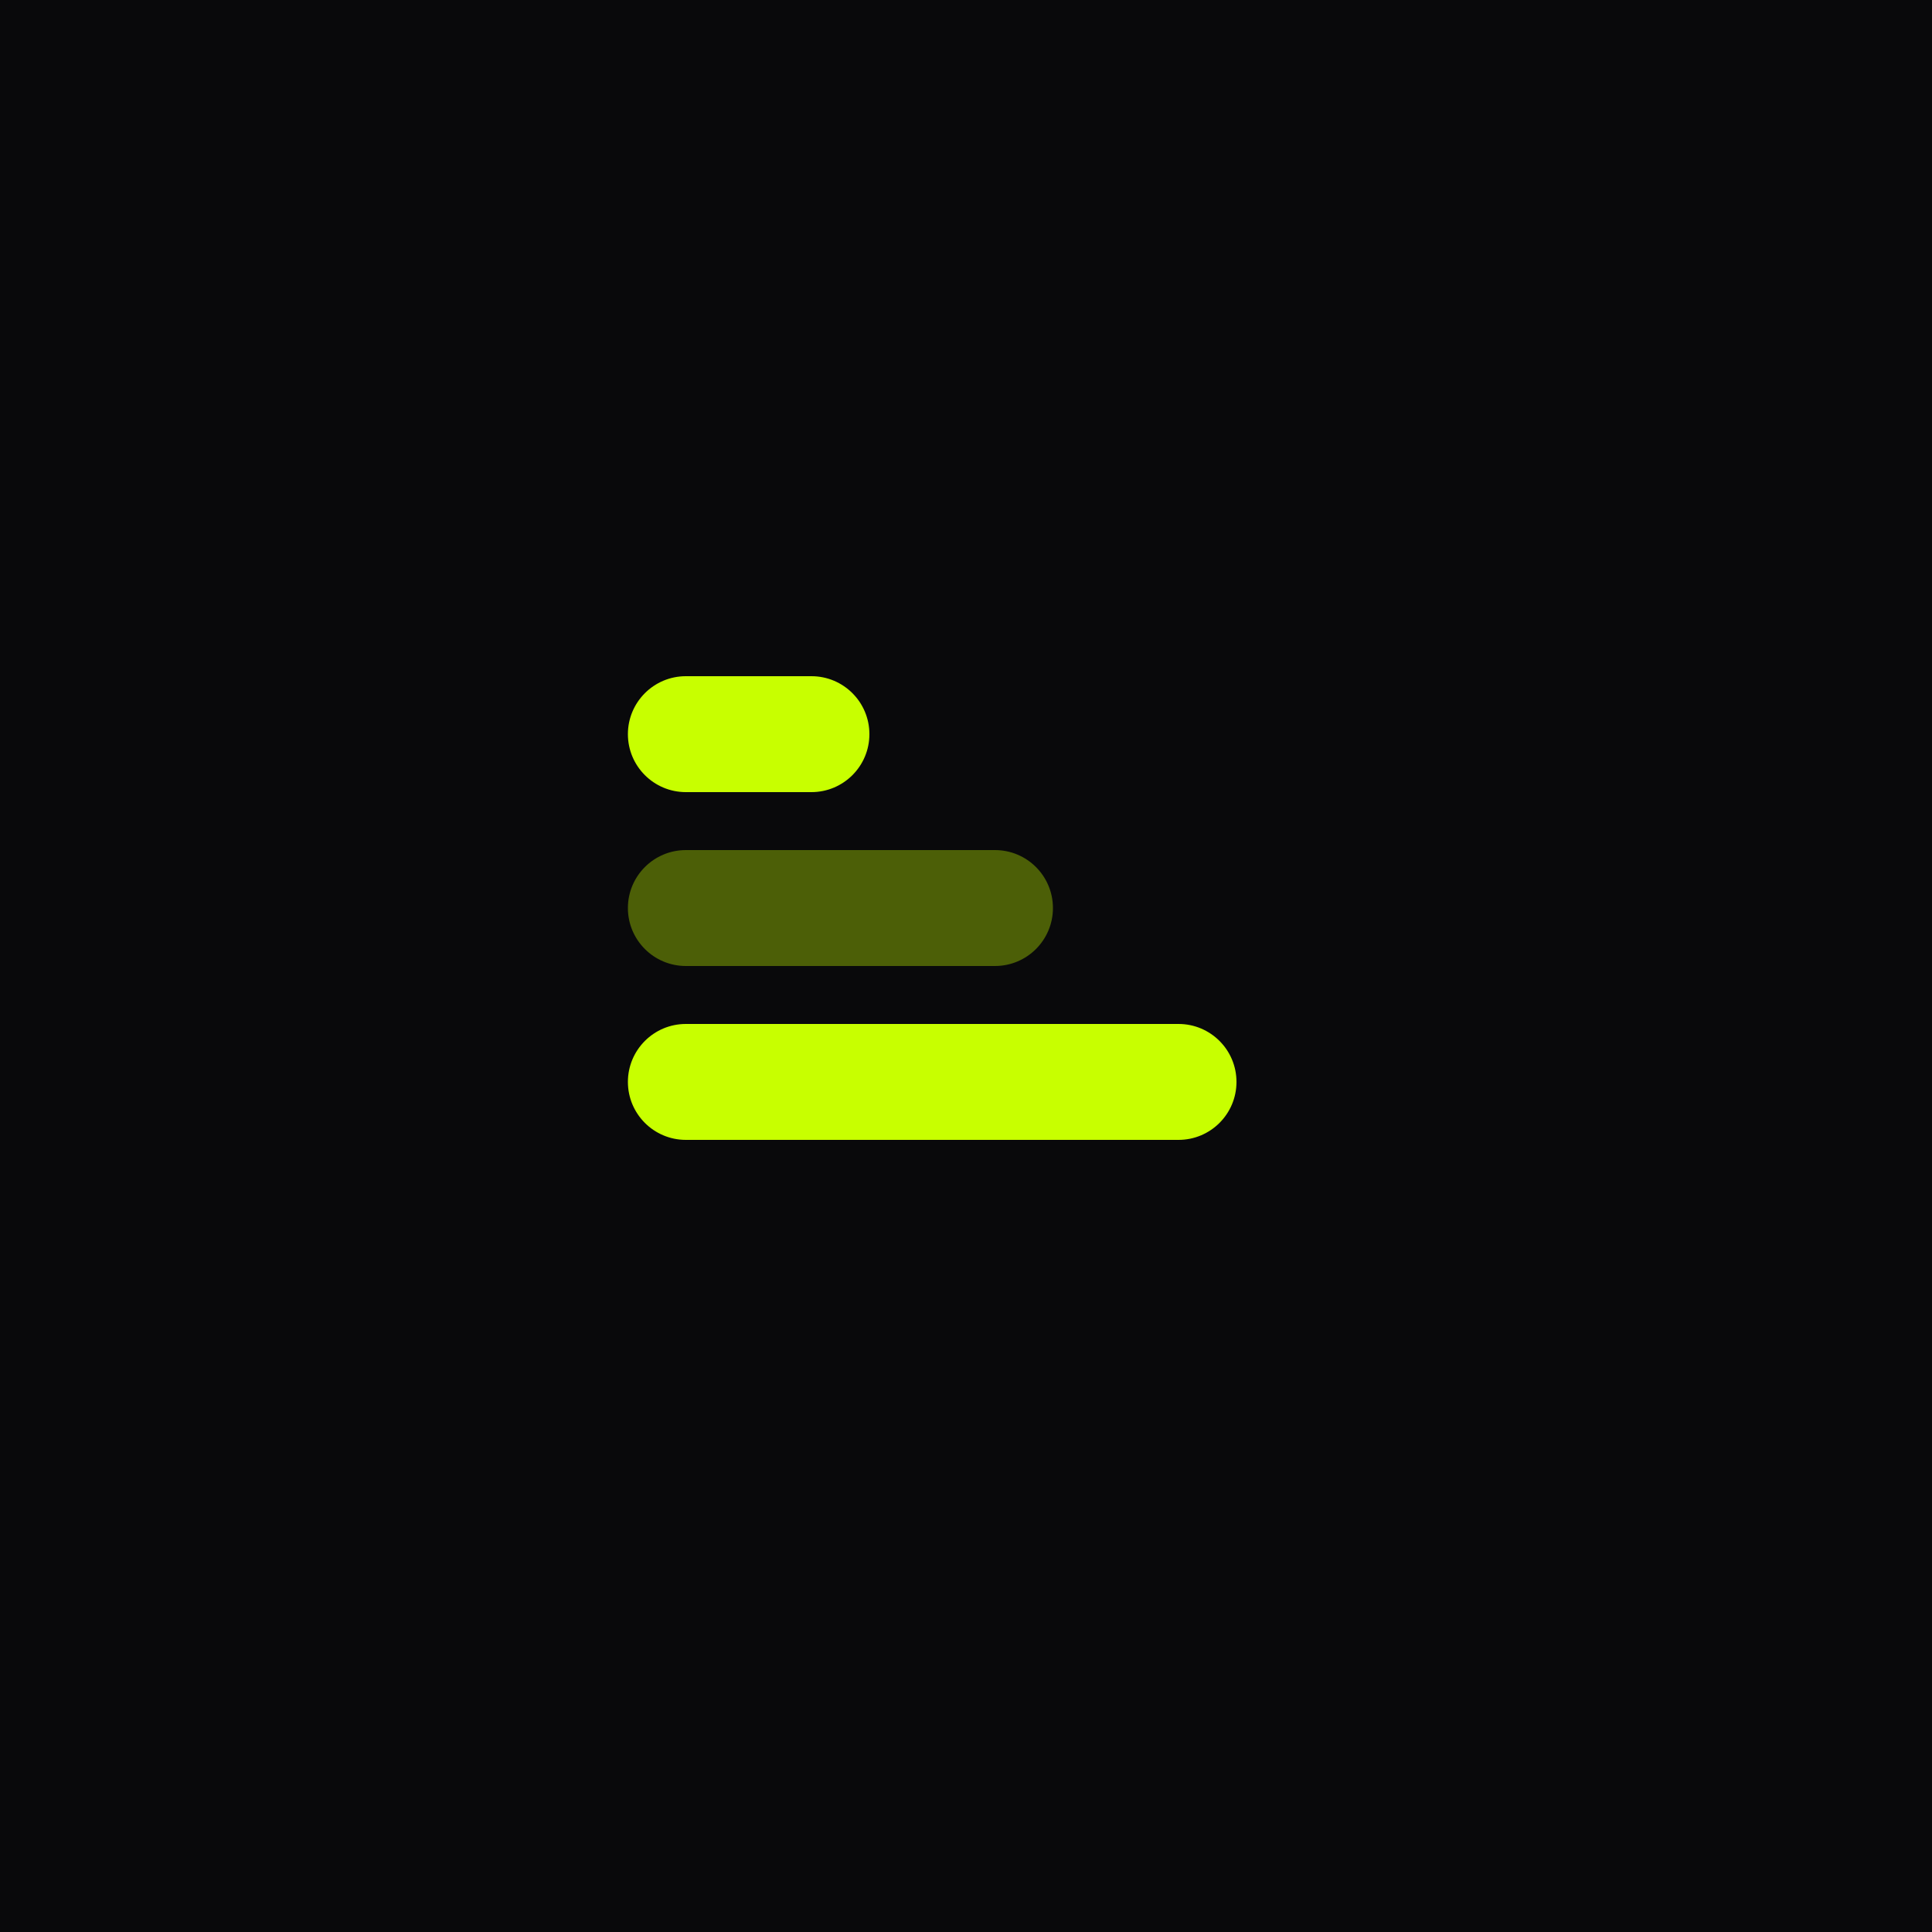
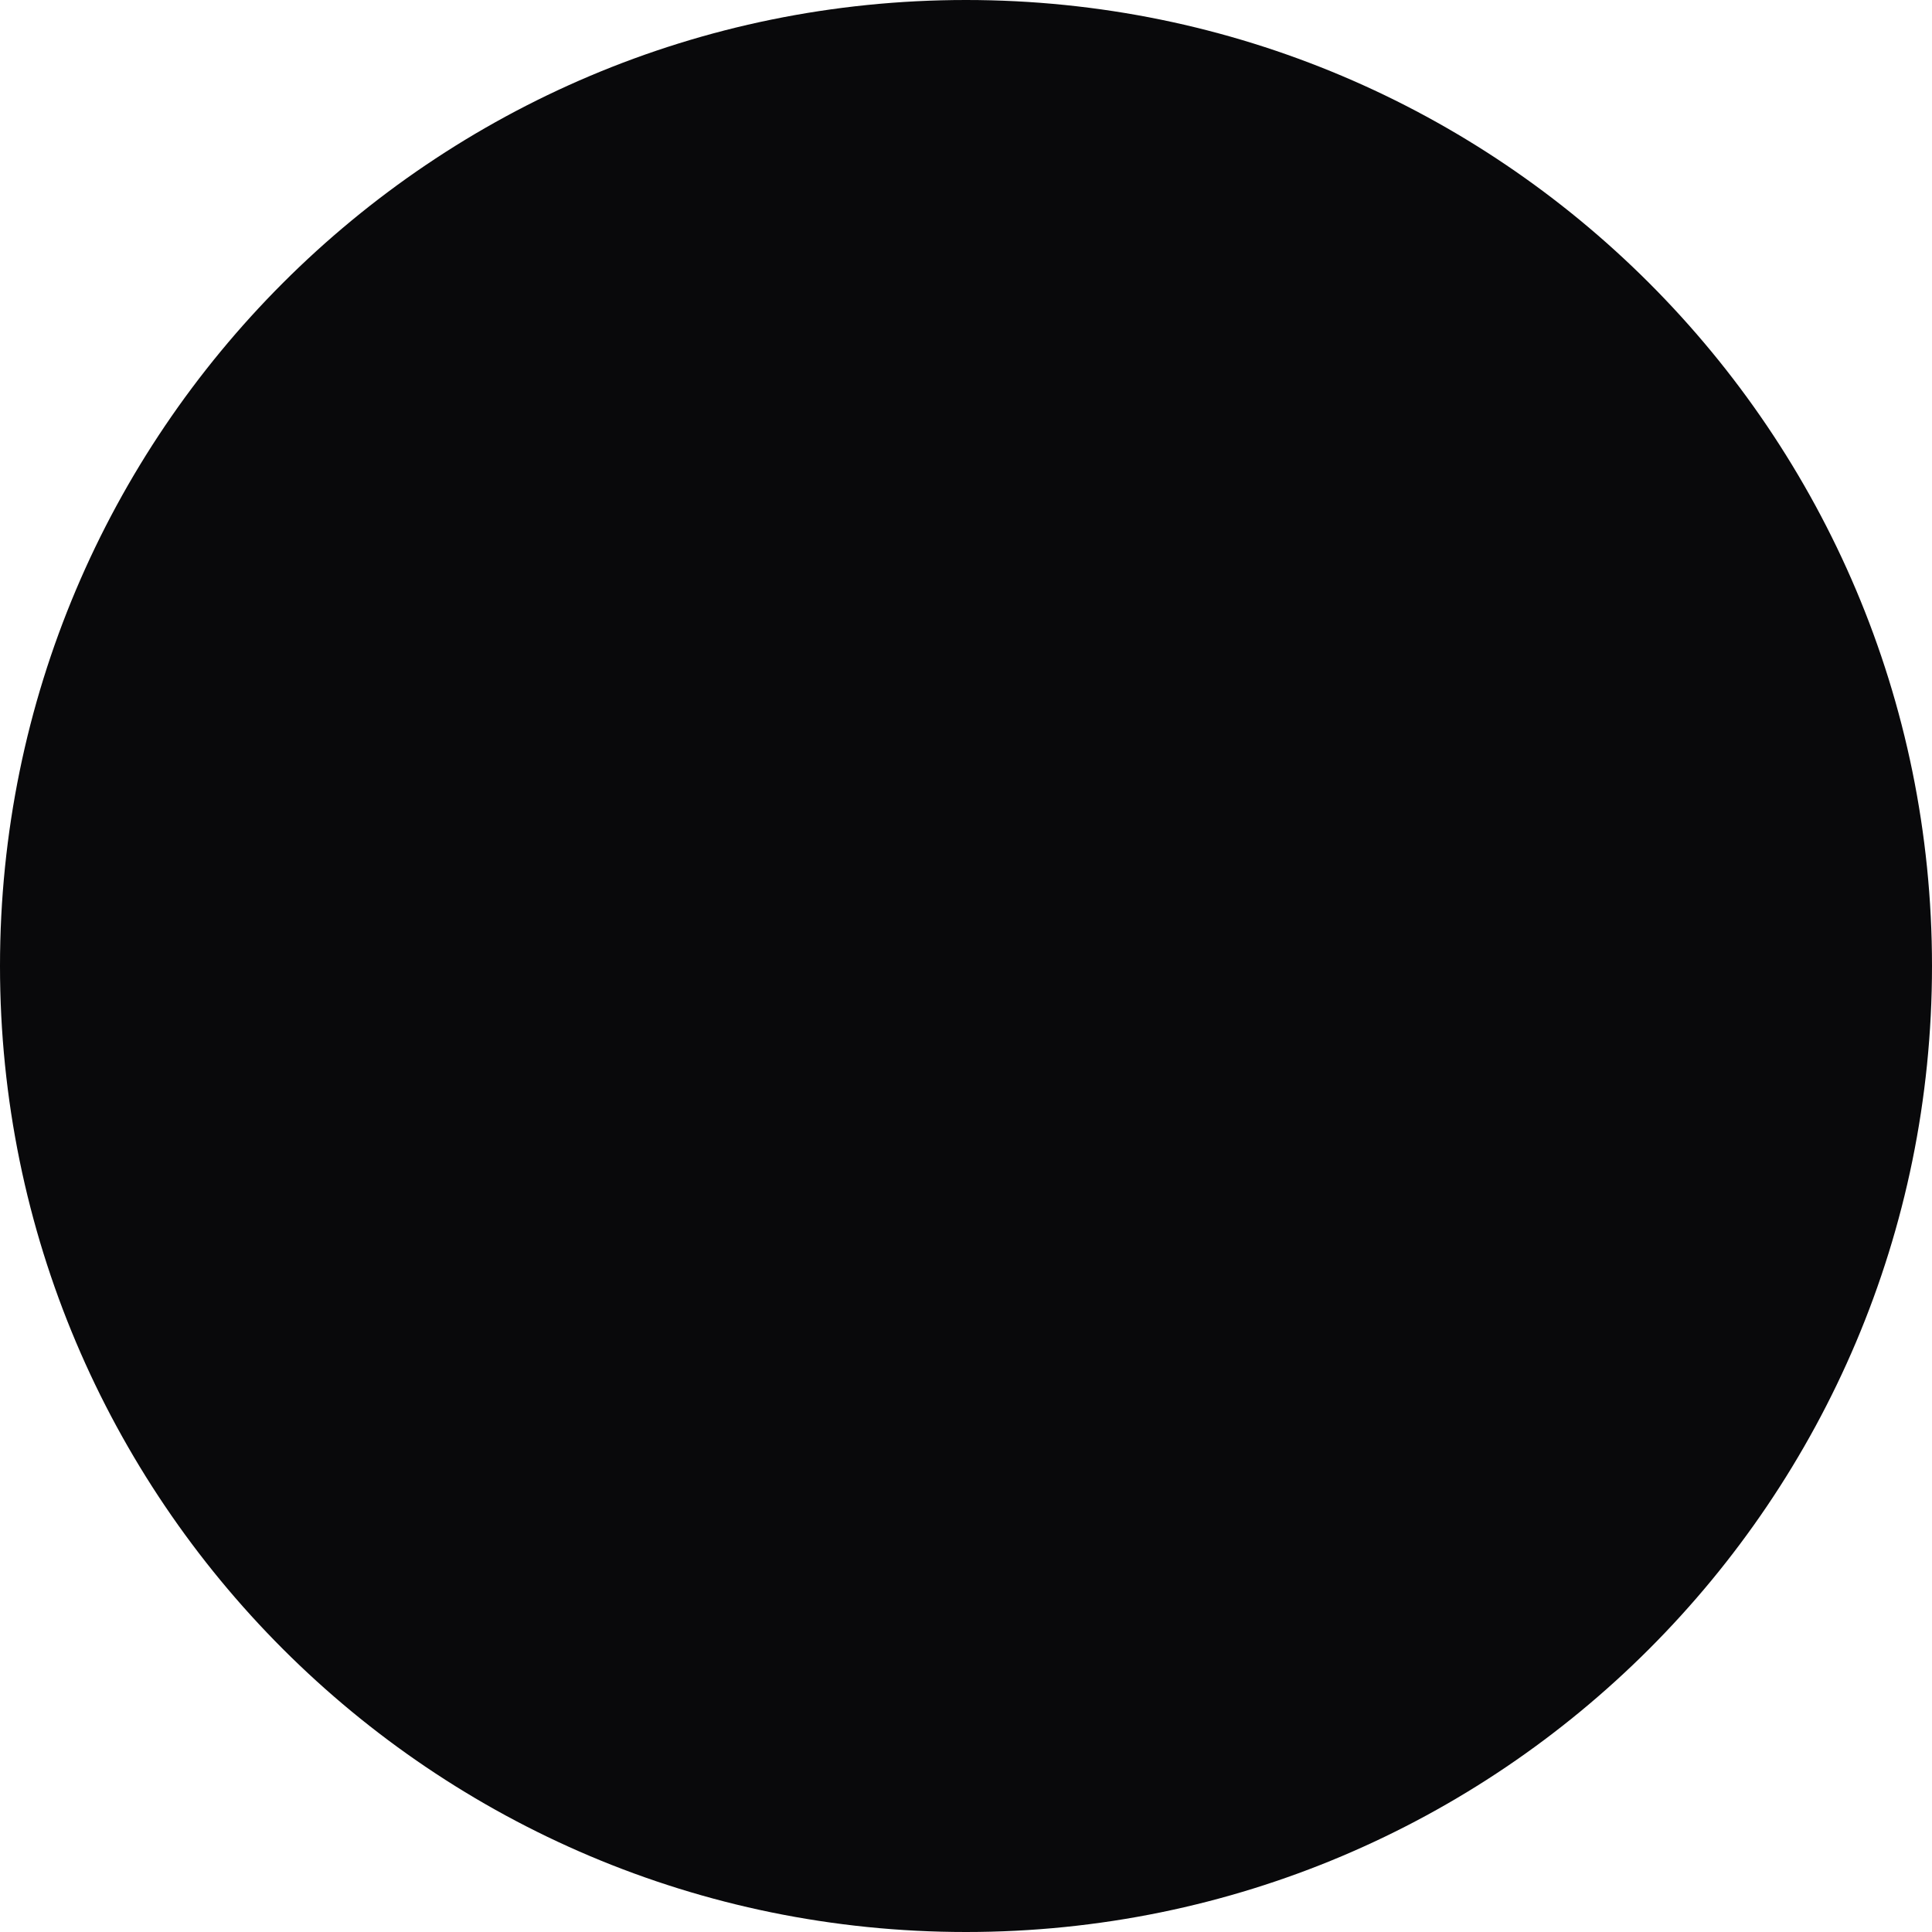
<svg xmlns="http://www.w3.org/2000/svg" viewBox="0 0 400 400" fill="none">
-   <rect width="400" height="400" fill="#09090b" />
-   <rect x="130" y="140" width="50" height="24" rx="12" fill="#c8ff00" />
-   <rect x="130" y="176" width="88" height="24" rx="12" fill="#c8ff00" opacity="0.35" />
-   <rect x="130" y="212" width="126" height="24" rx="12" fill="#c8ff00" />
+   <defs>
+     <clipPath id="circle-clip">
+       <circle cx="200" cy="200" r="200" />
+     </clipPath>
+     <filter id="glow" x="-30%" y="-30%" width="160%" height="160%">
+       <feGaussianBlur in="SourceGraphic" stdDeviation="8" result="blur" />
+       <feMerge>
+         <feMergeNode in="blur" />
+         <feMergeNode in="SourceGraphic" />
+       </feMerge>
+     </filter>
+   </defs>
+   <rect width="400" height="400" fill="#09090b" clip-path="url(#circle-clip)" />
+   <g transform="translate(104, 104) scale(4)" filter="url(#glow)" clip-path="url(#circle-clip)">
+     <rect x="6" y="33" width="9" height="10" rx="2.5" fill="#c8ff00" opacity="0.38" transform="skewX(-9)" />
+     <rect x="19" y="25" width="9" height="18" rx="2.5" fill="#c8ff00" opacity="0.68" transform="skewX(-9)" />
+     <rect x="32" y="14" width="9" height="29" rx="2.5" fill="#c8ff00" transform="skewX(-9)" />
+   </g>
</svg>
